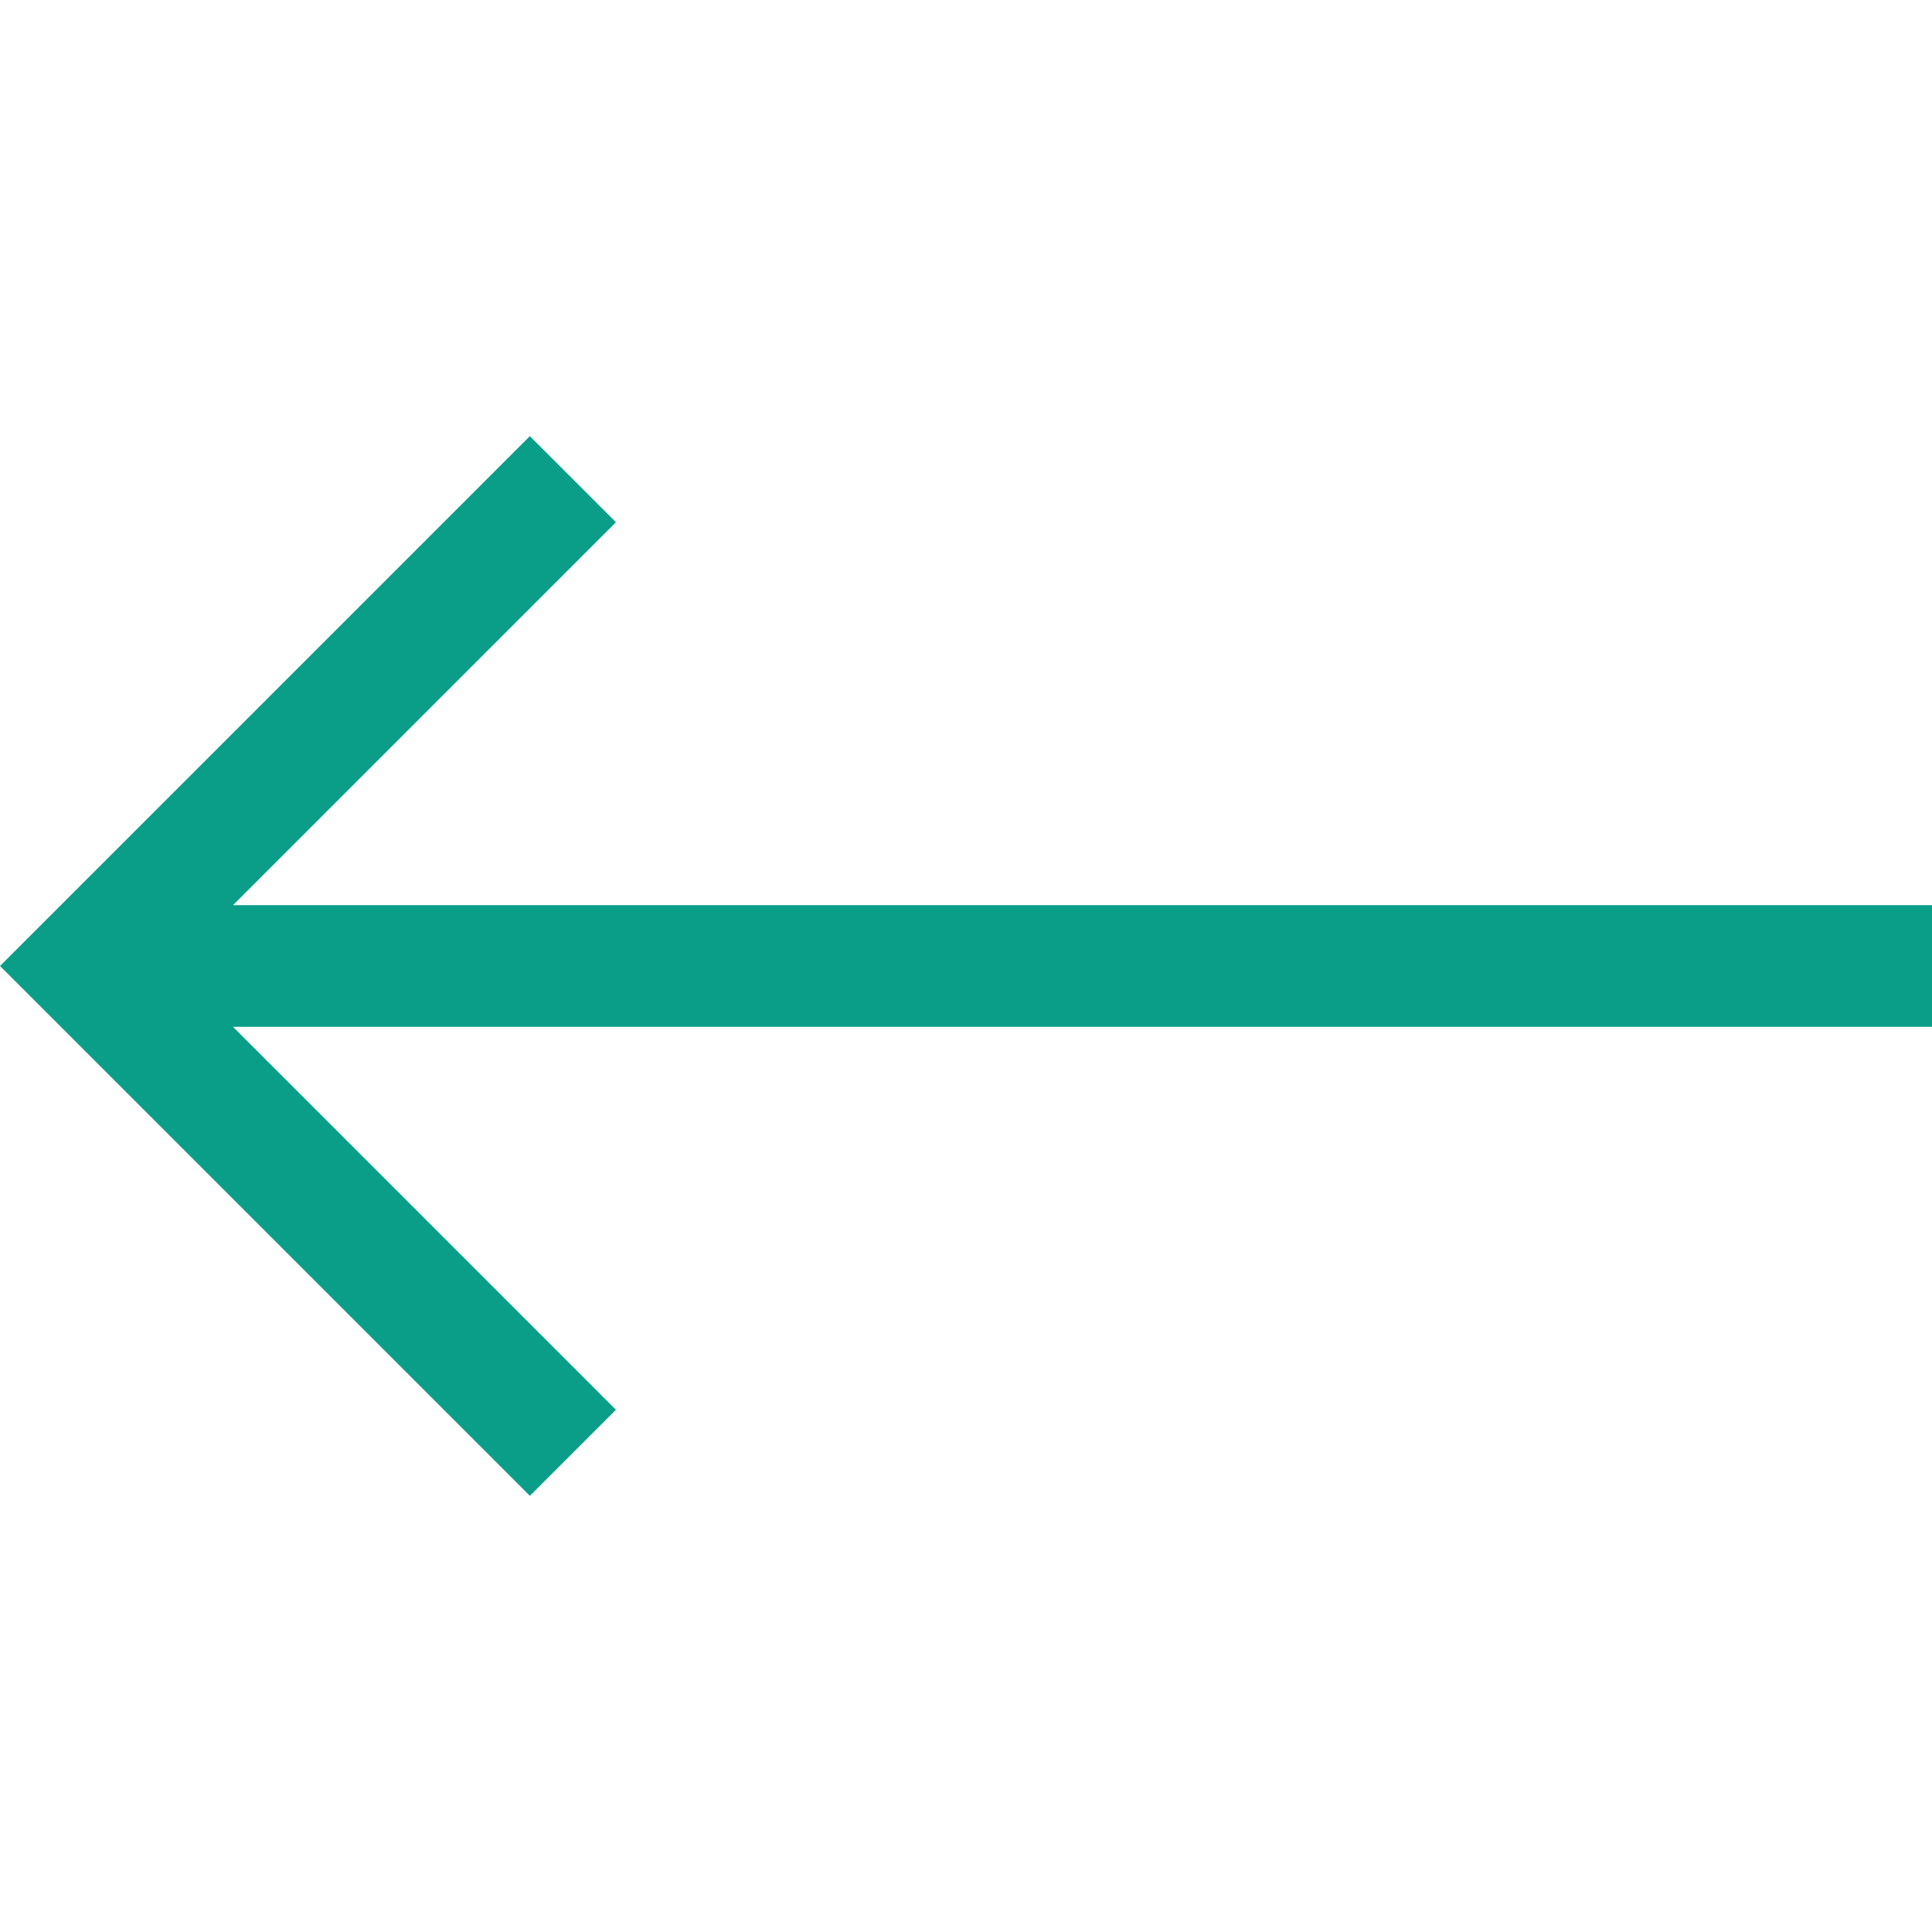
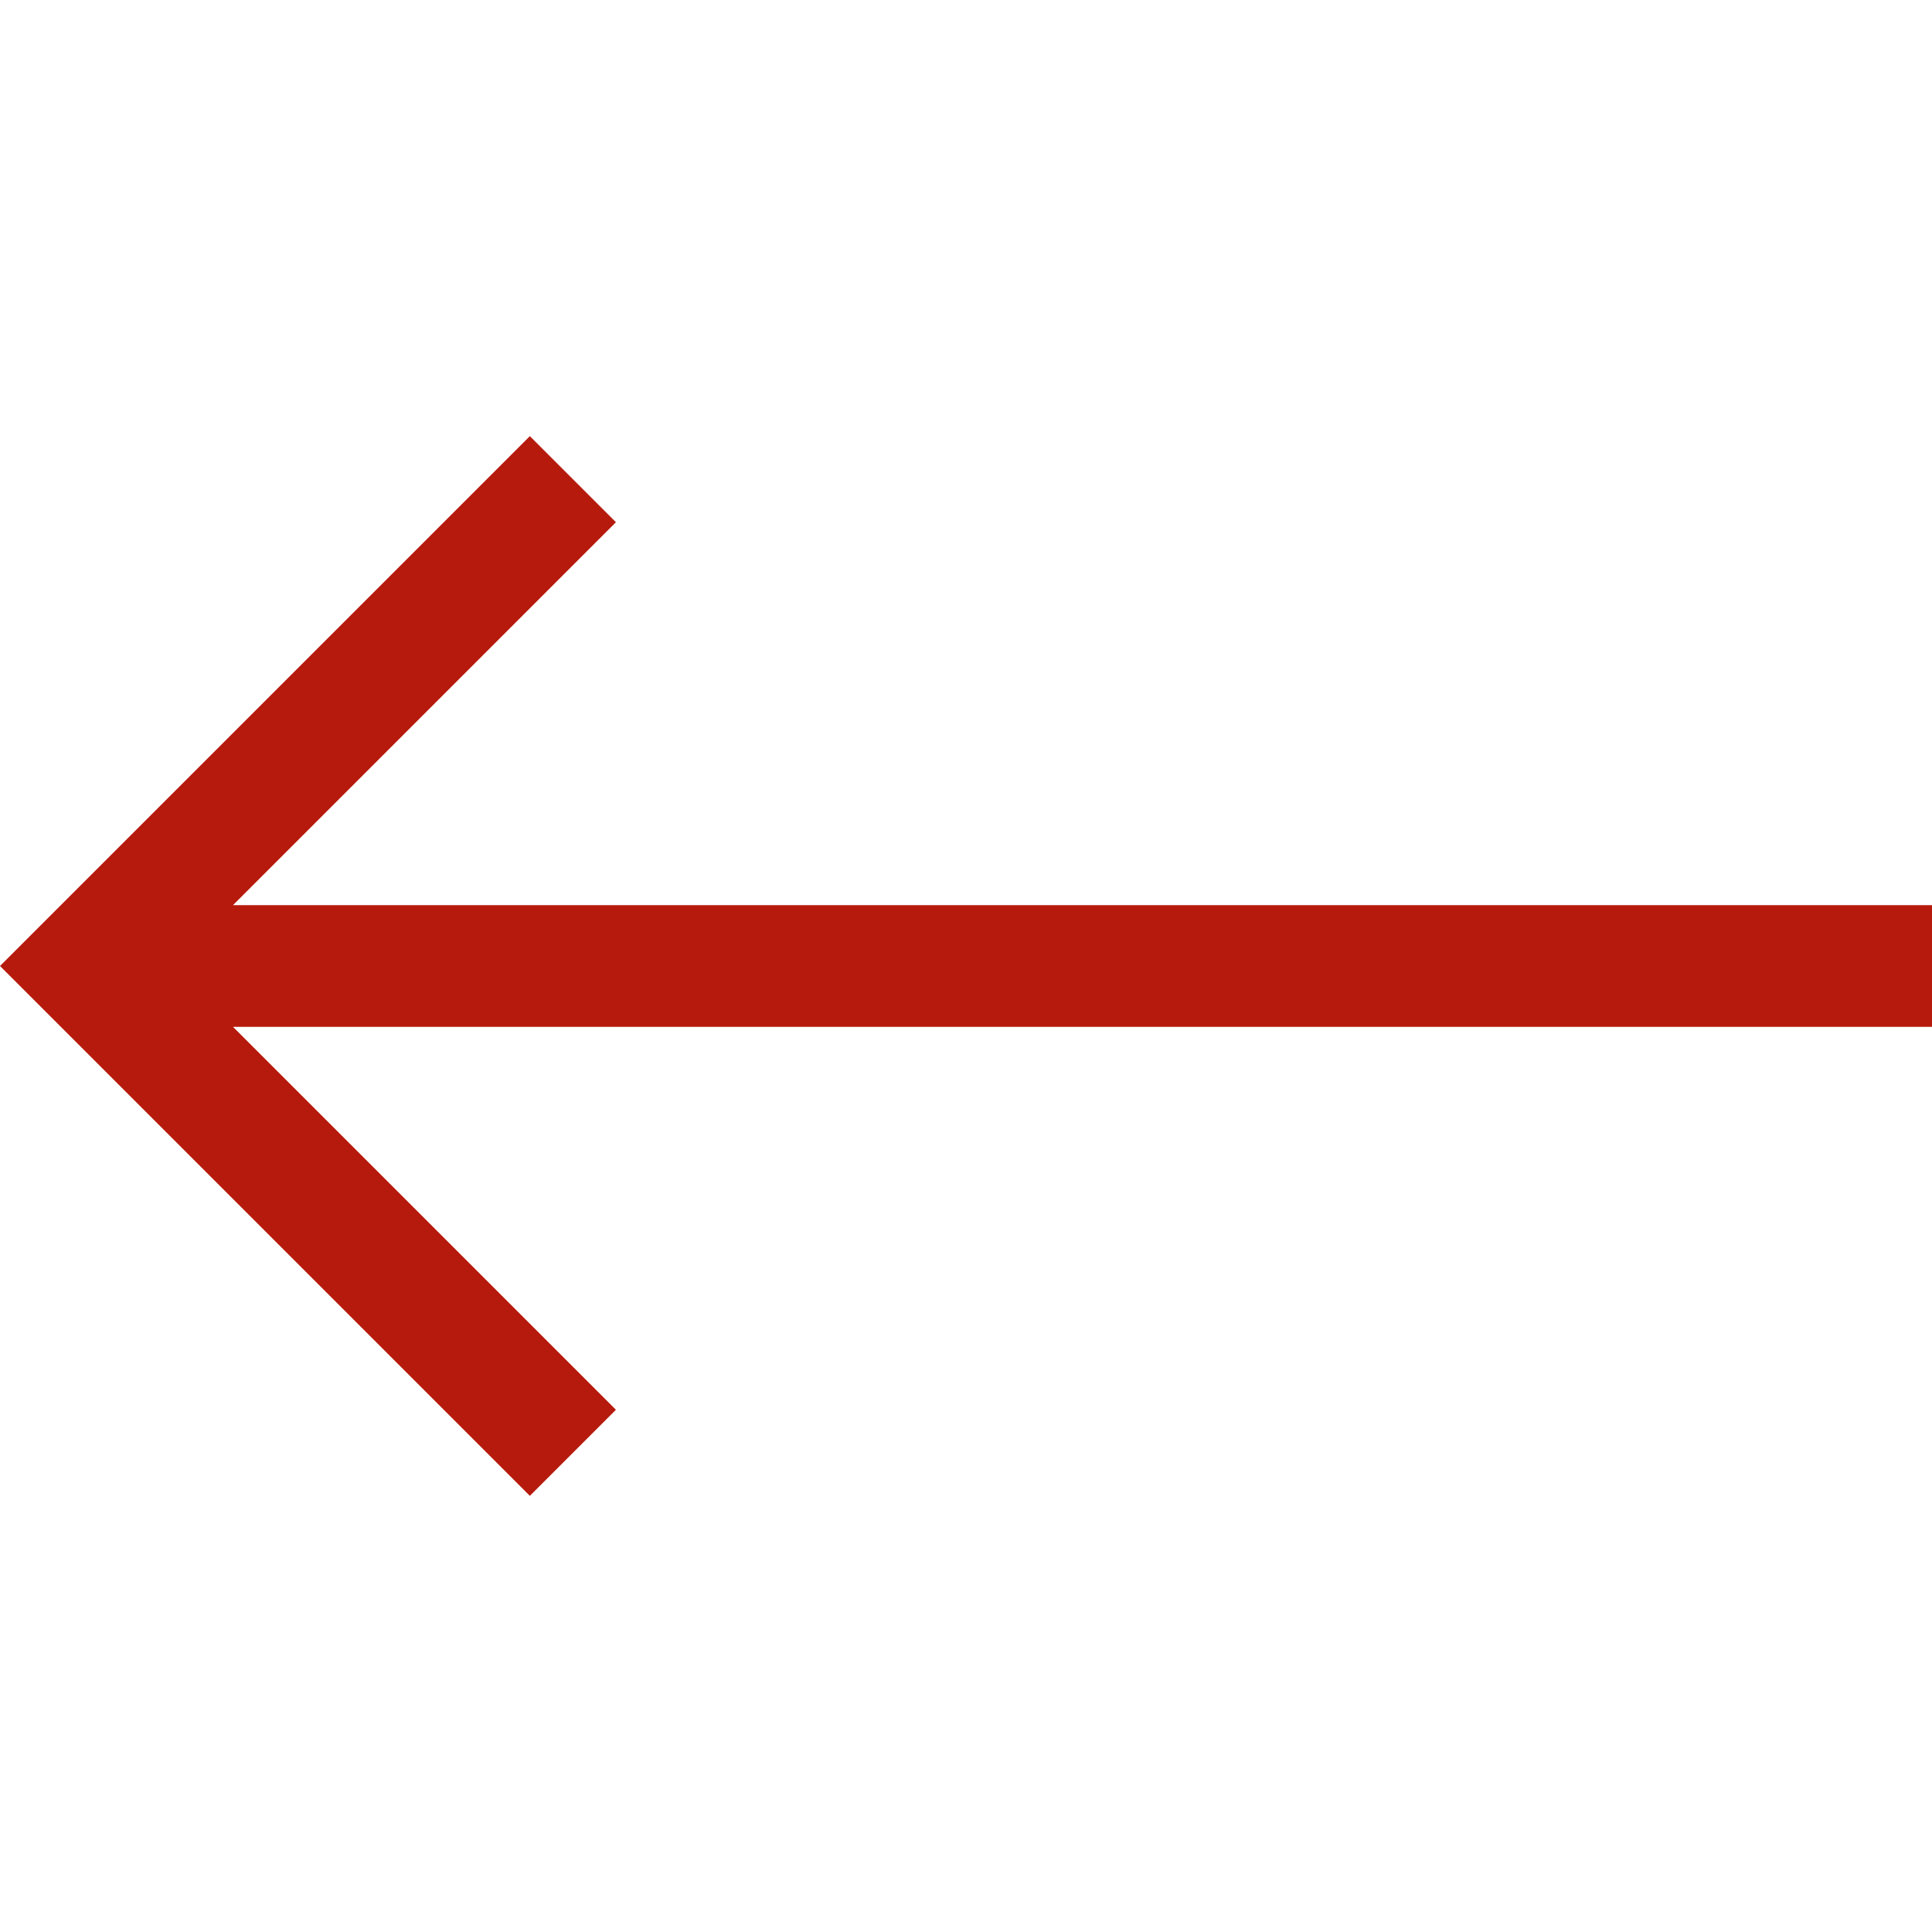
<svg xmlns="http://www.w3.org/2000/svg" width="20" height="20" viewBox="0 0 20 20" fill="none">
-   <path d="M5.485 4.515L6.376 5.406L2.412 9.37H20V10.63H2.412L6.376 14.594L5.485 15.485L0 10L5.485 4.515Z" fill="#0a9e88" />
+   <path d="M5.485 4.515L6.376 5.406L2.412 9.37H20V10.63H2.412L6.376 14.594L5.485 15.485L0 10L5.485 4.515Z" fill="#B61A0D" />
</svg>
